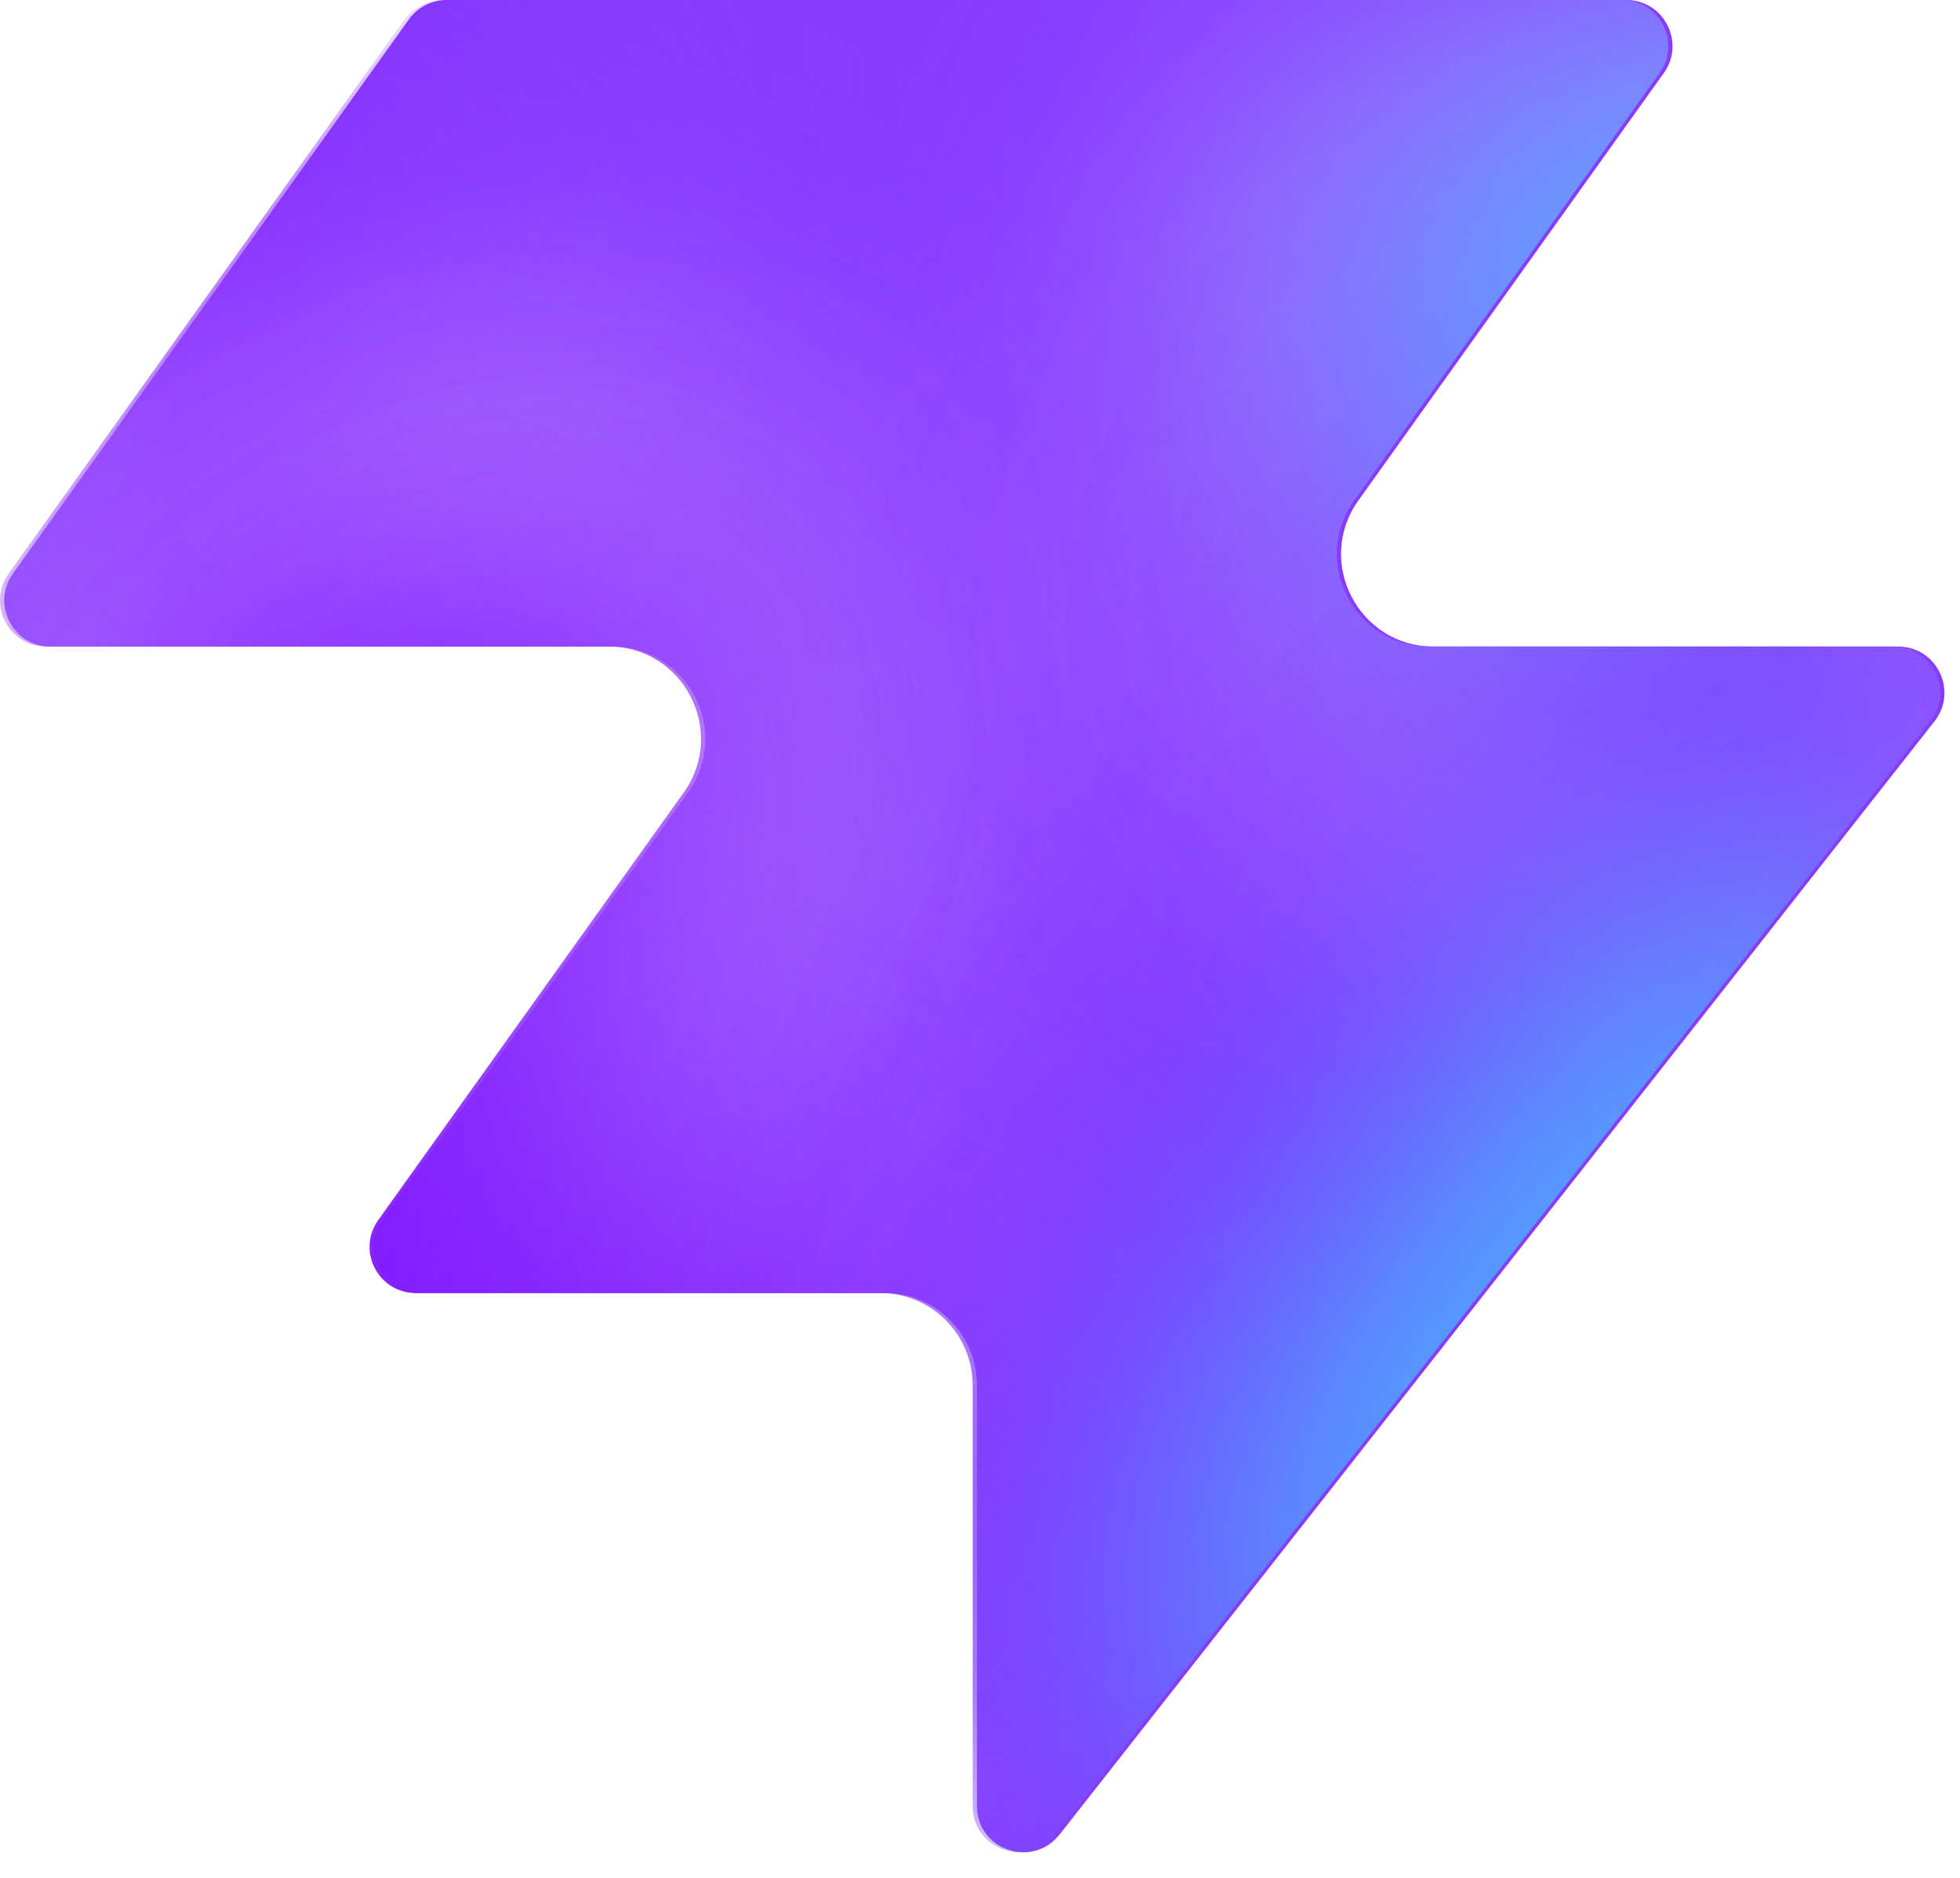
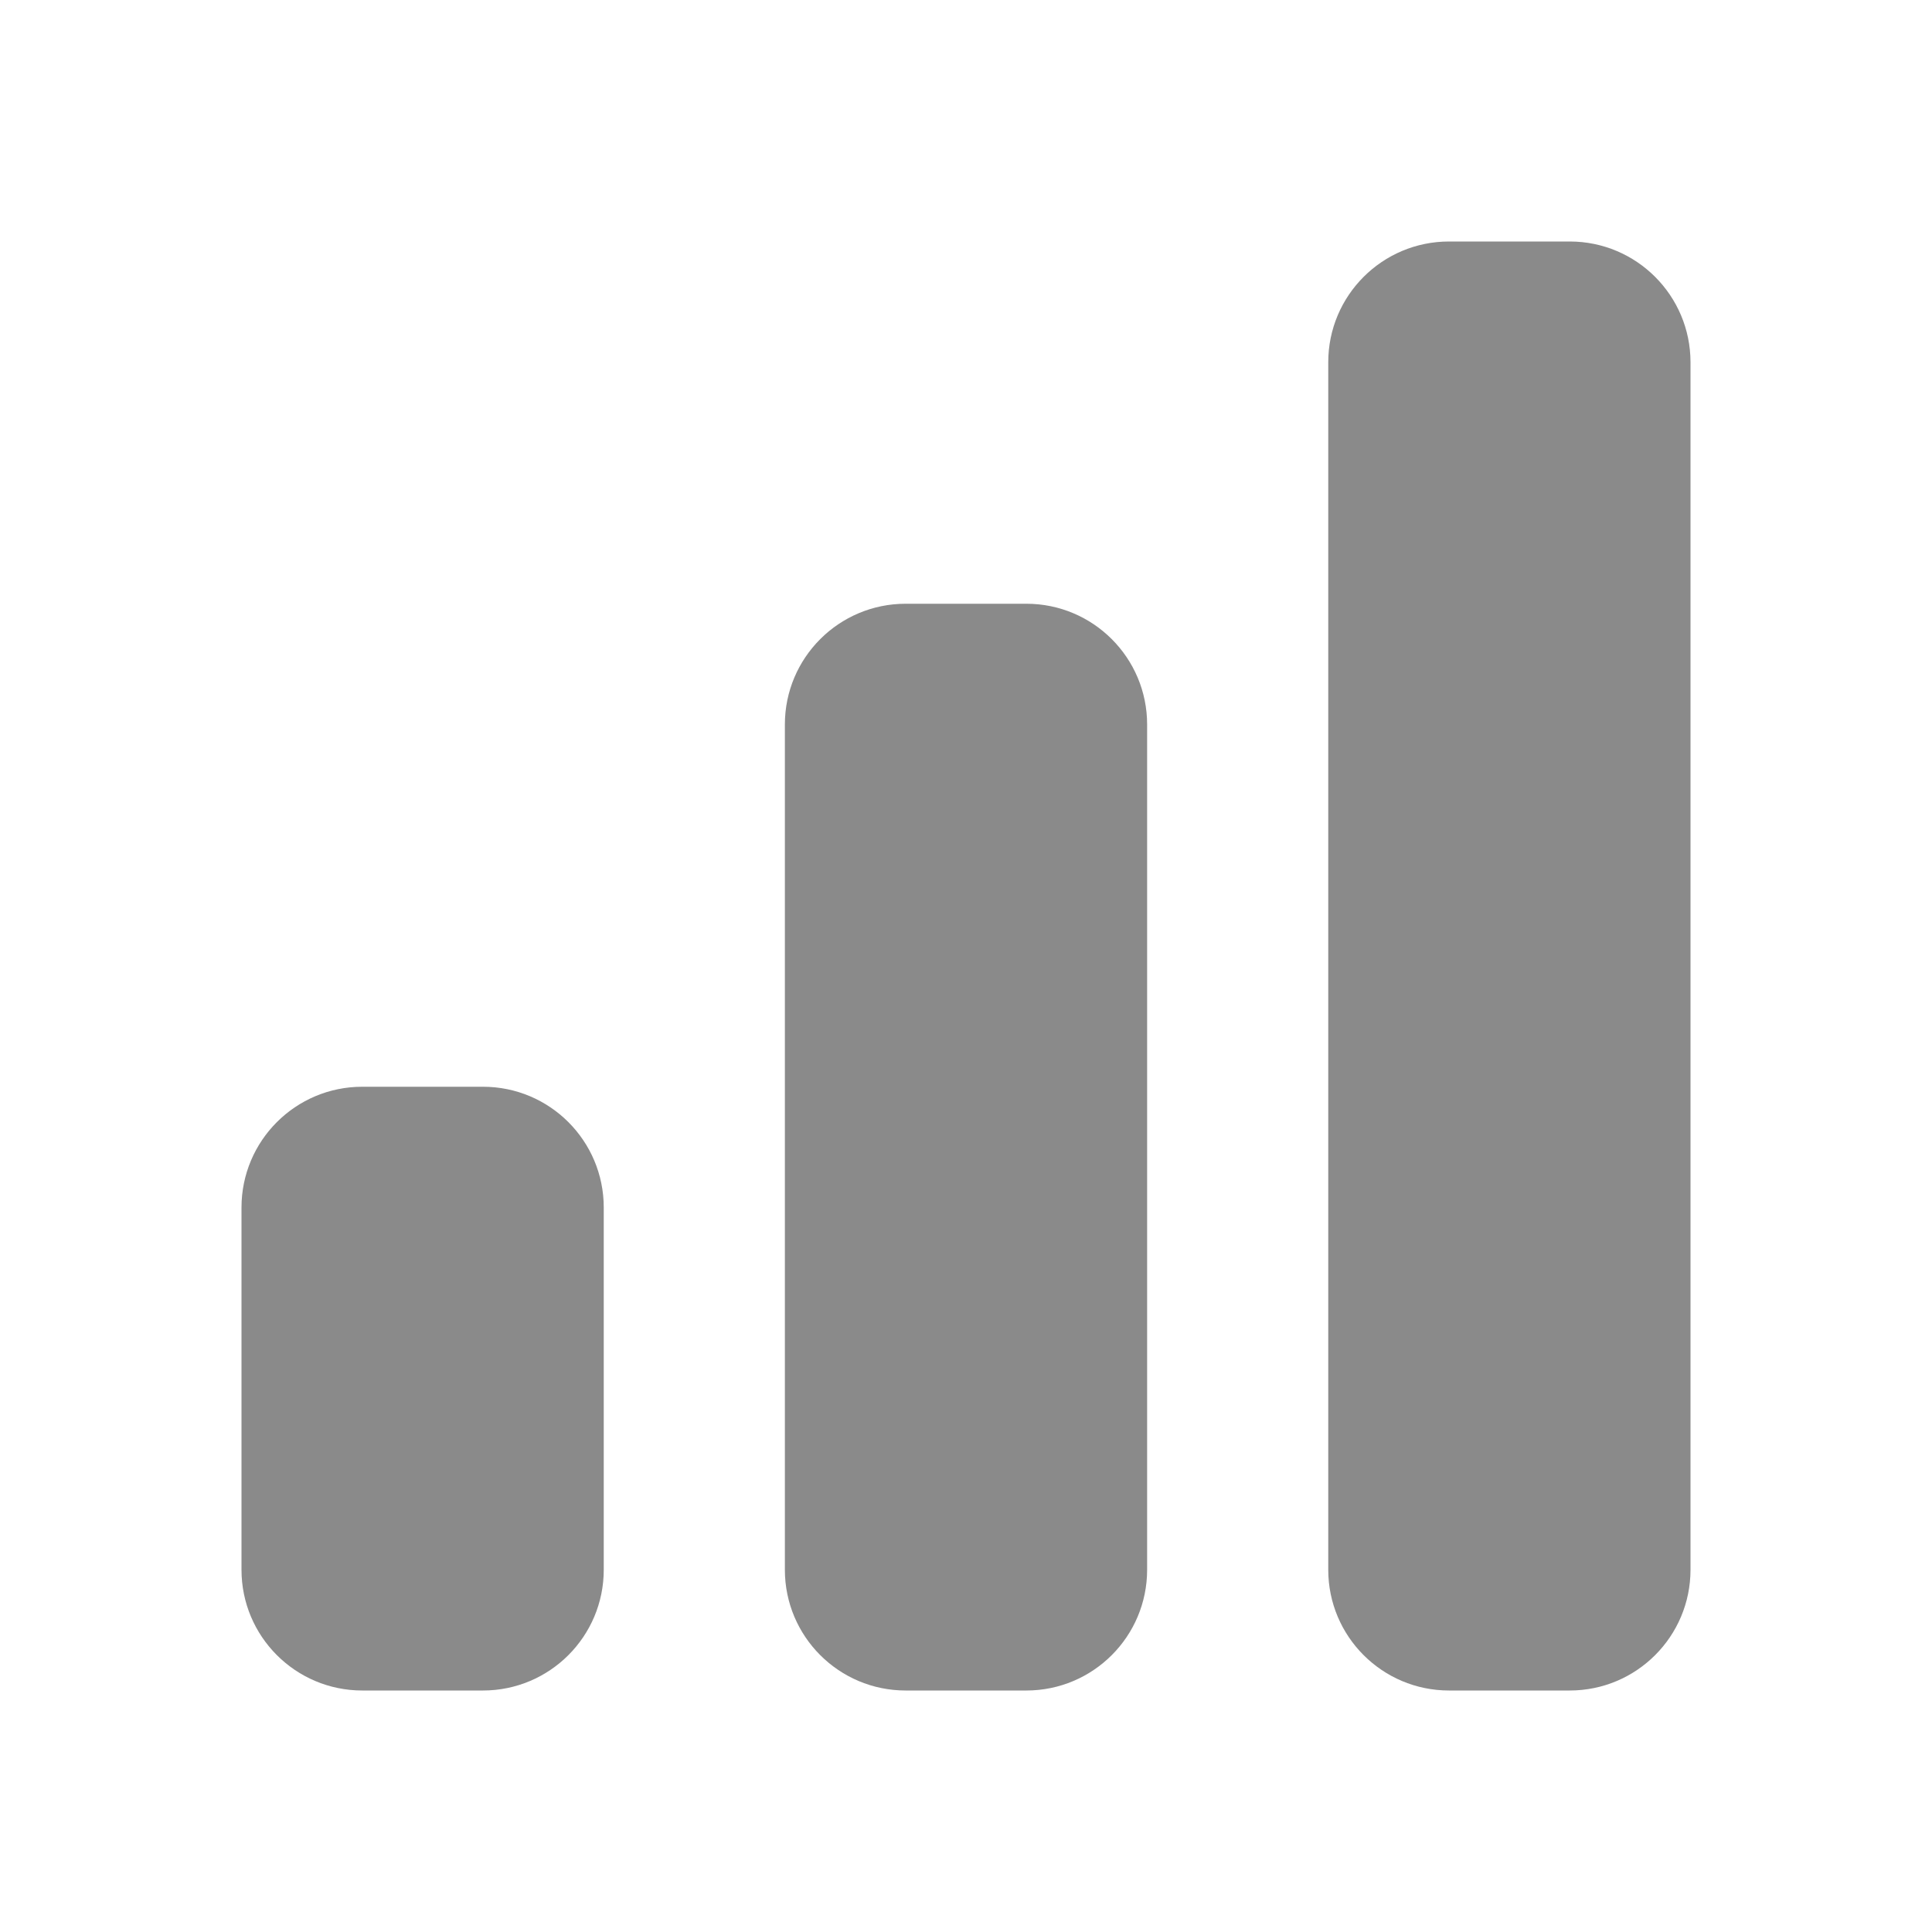
- <svg xmlns="http://www.w3.org/2000/svg" width="48" height="46" fill="none" viewBox="0 0 48 46">
-   <path fill="#863bff" d="M25.946 44.938c-.664.845-2.021.375-2.021-.698V33.937a2.26 2.26 0 0 0-2.262-2.262H10.287c-.92 0-1.456-1.04-.92-1.788l7.48-10.471c1.07-1.497 0-3.578-1.842-3.578H1.237c-.92 0-1.456-1.04-.92-1.788L10.013.474c.214-.297.556-.474.92-.474h28.894c.92 0 1.456 1.04.92 1.788l-7.48 10.471c-1.07 1.498 0 3.579 1.842 3.579h11.377c.943 0 1.473 1.088.89 1.83L25.947 44.94z" style="fill:#863bff;fill:color(display-p3 .525 .23 1);fill-opacity:1" />
-   <mask id="a" width="48" height="46" x="0" y="0" maskUnits="userSpaceOnUse" style="mask-type:alpha">
-     <path fill="#000" d="M25.842 44.938c-.664.844-2.021.375-2.021-.698V33.937a2.26 2.26 0 0 0-2.262-2.262H10.183c-.92 0-1.456-1.04-.92-1.788l7.48-10.471c1.07-1.498 0-3.579-1.842-3.579H1.133c-.92 0-1.456-1.04-.92-1.787L9.91.473c.214-.297.556-.474.92-.474h28.894c.92 0 1.456 1.04.92 1.788l-7.48 10.471c-1.07 1.498 0 3.578 1.842 3.578h11.377c.943 0 1.473 1.088.89 1.832L25.843 44.94z" style="fill:#000;fill-opacity:1" />
-   </mask>
-   <g mask="url(#a)">
-     <g filter="url(#b)">
-       <ellipse cx="5.508" cy="14.704" fill="#ede6ff" rx="5.508" ry="14.704" style="fill:#ede6ff;fill:color(display-p3 .927 .903 1);fill-opacity:1" transform="matrix(.00324 1 1 -.00324 -4.47 31.516)" />
-     </g>
-     <g filter="url(#c)">
-       <ellipse cx="10.399" cy="29.851" fill="#ede6ff" rx="10.399" ry="29.851" style="fill:#ede6ff;fill:color(display-p3 .927 .903 1);fill-opacity:1" transform="matrix(.00324 1 1 -.00324 -39.328 7.883)" />
-     </g>
-     <g filter="url(#d)">
-       <ellipse cx="5.508" cy="30.487" fill="#7e14ff" rx="5.508" ry="30.487" style="fill:#7e14ff;fill:color(display-p3 .492 .077 1);fill-opacity:1" transform="rotate(89.814 -25.913 -14.639)scale(1 -1)" />
-     </g>
-     <g filter="url(#e)">
-       <ellipse cx="5.508" cy="30.599" fill="#7e14ff" rx="5.508" ry="30.599" style="fill:#7e14ff;fill:color(display-p3 .492 .077 1);fill-opacity:1" transform="rotate(89.814 -32.644 -3.334)scale(1 -1)" />
-     </g>
-     <g filter="url(#f)">
-       <ellipse cx="5.508" cy="30.599" fill="#7e14ff" rx="5.508" ry="30.599" style="fill:#7e14ff;fill:color(display-p3 .492 .077 1);fill-opacity:1" transform="matrix(.00324 1 1 -.00324 -34.34 30.47)" />
-     </g>
-     <g filter="url(#g)">
-       <ellipse cx="14.072" cy="22.078" fill="#ede6ff" rx="14.072" ry="22.078" style="fill:#ede6ff;fill:color(display-p3 .927 .903 1);fill-opacity:1" transform="rotate(93.35 24.506 48.493)scale(-1 1)" />
-     </g>
-     <g filter="url(#h)">
-       <ellipse cx="3.47" cy="21.501" fill="#7e14ff" rx="3.47" ry="21.501" style="fill:#7e14ff;fill:color(display-p3 .492 .077 1);fill-opacity:1" transform="rotate(89.009 28.708 47.59)scale(-1 1)" />
-     </g>
-     <g filter="url(#i)">
-       <ellipse cx="3.47" cy="21.501" fill="#7e14ff" rx="3.47" ry="21.501" style="fill:#7e14ff;fill:color(display-p3 .492 .077 1);fill-opacity:1" transform="rotate(89.009 28.708 47.59)scale(-1 1)" />
-     </g>
-     <g filter="url(#j)">
-       <ellipse cx=".387" cy="8.972" fill="#7e14ff" rx="4.407" ry="29.108" style="fill:#7e14ff;fill:color(display-p3 .492 .077 1);fill-opacity:1" transform="rotate(39.51 .387 8.972)" />
-     </g>
-     <g filter="url(#k)">
-       <ellipse cx="47.523" cy="-6.092" fill="#7e14ff" rx="4.407" ry="29.108" style="fill:#7e14ff;fill:color(display-p3 .492 .077 1);fill-opacity:1" transform="rotate(37.892 47.523 -6.092)" />
-     </g>
-     <g filter="url(#l)">
-       <ellipse cx="41.412" cy="6.333" fill="#47bfff" rx="5.971" ry="9.665" style="fill:#47bfff;fill:color(display-p3 .28 .748 1);fill-opacity:1" transform="rotate(37.892 41.412 6.333)" />
-     </g>
-     <g filter="url(#m)">
-       <ellipse cx="-1.879" cy="38.332" fill="#7e14ff" rx="4.407" ry="29.108" style="fill:#7e14ff;fill:color(display-p3 .492 .077 1);fill-opacity:1" transform="rotate(37.892 -1.88 38.332)" />
-     </g>
-     <g filter="url(#n)">
-       <ellipse cx="-1.879" cy="38.332" fill="#7e14ff" rx="4.407" ry="29.108" style="fill:#7e14ff;fill:color(display-p3 .492 .077 1);fill-opacity:1" transform="rotate(37.892 -1.88 38.332)" />
-     </g>
-     <g filter="url(#o)">
-       <ellipse cx="35.651" cy="29.907" fill="#7e14ff" rx="4.407" ry="29.108" style="fill:#7e14ff;fill:color(display-p3 .492 .077 1);fill-opacity:1" transform="rotate(37.892 35.651 29.907)" />
-     </g>
-     <g filter="url(#p)">
-       <ellipse cx="38.418" cy="32.4" fill="#47bfff" rx="5.971" ry="15.297" style="fill:#47bfff;fill:color(display-p3 .28 .748 1);fill-opacity:1" transform="rotate(37.892 38.418 32.4)" />
-     </g>
+ <svg xmlns="http://www.w3.org/2000/svg" viewBox="0 0 16 16">
+   <g fill="#8a8a8a">
+     <rect x="2" y="9" width="3" height="5" rx="1" />
+     <rect x="6.5" y="5" width="3" height="9" rx="1" />
+     <rect x="11" y="2" width="3" height="12" rx="1" />
  </g>
-   <defs>
-     <filter id="b" width="60.045" height="41.654" x="-19.77" y="16.149" color-interpolation-filters="sRGB" filterUnits="userSpaceOnUse">
-       <feFlood flood-opacity="0" result="BackgroundImageFix" />
-       <feBlend in="SourceGraphic" in2="BackgroundImageFix" result="shape" />
-       <feGaussianBlur result="effect1_foregroundBlur_2002_17158" stdDeviation="7.659" />
-     </filter>
-     <filter id="c" width="90.34" height="51.437" x="-54.613" y="-7.533" color-interpolation-filters="sRGB" filterUnits="userSpaceOnUse">
-       <feFlood flood-opacity="0" result="BackgroundImageFix" />
-       <feBlend in="SourceGraphic" in2="BackgroundImageFix" result="shape" />
-       <feGaussianBlur result="effect1_foregroundBlur_2002_17158" stdDeviation="7.659" />
-     </filter>
-     <filter id="d" width="79.355" height="29.4" x="-49.64" y="2.03" color-interpolation-filters="sRGB" filterUnits="userSpaceOnUse">
-       <feFlood flood-opacity="0" result="BackgroundImageFix" />
-       <feBlend in="SourceGraphic" in2="BackgroundImageFix" result="shape" />
-       <feGaussianBlur result="effect1_foregroundBlur_2002_17158" stdDeviation="4.596" />
-     </filter>
-     <filter id="e" width="79.579" height="29.4" x="-45.045" y="20.029" color-interpolation-filters="sRGB" filterUnits="userSpaceOnUse">
-       <feFlood flood-opacity="0" result="BackgroundImageFix" />
-       <feBlend in="SourceGraphic" in2="BackgroundImageFix" result="shape" />
-       <feGaussianBlur result="effect1_foregroundBlur_2002_17158" stdDeviation="4.596" />
-     </filter>
-     <filter id="f" width="79.579" height="29.4" x="-43.513" y="21.178" color-interpolation-filters="sRGB" filterUnits="userSpaceOnUse">
-       <feFlood flood-opacity="0" result="BackgroundImageFix" />
-       <feBlend in="SourceGraphic" in2="BackgroundImageFix" result="shape" />
-       <feGaussianBlur result="effect1_foregroundBlur_2002_17158" stdDeviation="4.596" />
-     </filter>
-     <filter id="g" width="74.749" height="58.852" x="15.756" y="-17.901" color-interpolation-filters="sRGB" filterUnits="userSpaceOnUse">
-       <feFlood flood-opacity="0" result="BackgroundImageFix" />
-       <feBlend in="SourceGraphic" in2="BackgroundImageFix" result="shape" />
-       <feGaussianBlur result="effect1_foregroundBlur_2002_17158" stdDeviation="7.659" />
-     </filter>
-     <filter id="h" width="61.377" height="25.362" x="23.548" y="2.284" color-interpolation-filters="sRGB" filterUnits="userSpaceOnUse">
-       <feFlood flood-opacity="0" result="BackgroundImageFix" />
-       <feBlend in="SourceGraphic" in2="BackgroundImageFix" result="shape" />
-       <feGaussianBlur result="effect1_foregroundBlur_2002_17158" stdDeviation="4.596" />
-     </filter>
-     <filter id="i" width="61.377" height="25.362" x="23.548" y="2.284" color-interpolation-filters="sRGB" filterUnits="userSpaceOnUse">
-       <feFlood flood-opacity="0" result="BackgroundImageFix" />
-       <feBlend in="SourceGraphic" in2="BackgroundImageFix" result="shape" />
-       <feGaussianBlur result="effect1_foregroundBlur_2002_17158" stdDeviation="4.596" />
-     </filter>
-     <filter id="j" width="56.045" height="63.649" x="-27.636" y="-22.853" color-interpolation-filters="sRGB" filterUnits="userSpaceOnUse">
-       <feFlood flood-opacity="0" result="BackgroundImageFix" />
-       <feBlend in="SourceGraphic" in2="BackgroundImageFix" result="shape" />
-       <feGaussianBlur result="effect1_foregroundBlur_2002_17158" stdDeviation="4.596" />
-     </filter>
-     <filter id="k" width="54.814" height="64.646" x="20.116" y="-38.415" color-interpolation-filters="sRGB" filterUnits="userSpaceOnUse">
-       <feFlood flood-opacity="0" result="BackgroundImageFix" />
-       <feBlend in="SourceGraphic" in2="BackgroundImageFix" result="shape" />
-       <feGaussianBlur result="effect1_foregroundBlur_2002_17158" stdDeviation="4.596" />
-     </filter>
-     <filter id="l" width="33.541" height="35.313" x="24.641" y="-11.323" color-interpolation-filters="sRGB" filterUnits="userSpaceOnUse">
-       <feFlood flood-opacity="0" result="BackgroundImageFix" />
-       <feBlend in="SourceGraphic" in2="BackgroundImageFix" result="shape" />
-       <feGaussianBlur result="effect1_foregroundBlur_2002_17158" stdDeviation="4.596" />
-     </filter>
-     <filter id="m" width="54.814" height="64.646" x="-29.286" y="6.009" color-interpolation-filters="sRGB" filterUnits="userSpaceOnUse">
-       <feFlood flood-opacity="0" result="BackgroundImageFix" />
-       <feBlend in="SourceGraphic" in2="BackgroundImageFix" result="shape" />
-       <feGaussianBlur result="effect1_foregroundBlur_2002_17158" stdDeviation="4.596" />
-     </filter>
-     <filter id="n" width="54.814" height="64.646" x="-29.286" y="6.009" color-interpolation-filters="sRGB" filterUnits="userSpaceOnUse">
-       <feFlood flood-opacity="0" result="BackgroundImageFix" />
-       <feBlend in="SourceGraphic" in2="BackgroundImageFix" result="shape" />
-       <feGaussianBlur result="effect1_foregroundBlur_2002_17158" stdDeviation="4.596" />
-     </filter>
-     <filter id="o" width="54.814" height="64.646" x="8.244" y="-2.416" color-interpolation-filters="sRGB" filterUnits="userSpaceOnUse">
-       <feFlood flood-opacity="0" result="BackgroundImageFix" />
-       <feBlend in="SourceGraphic" in2="BackgroundImageFix" result="shape" />
-       <feGaussianBlur result="effect1_foregroundBlur_2002_17158" stdDeviation="4.596" />
-     </filter>
-     <filter id="p" width="39.409" height="43.623" x="18.713" y="10.588" color-interpolation-filters="sRGB" filterUnits="userSpaceOnUse">
-       <feFlood flood-opacity="0" result="BackgroundImageFix" />
-       <feBlend in="SourceGraphic" in2="BackgroundImageFix" result="shape" />
-       <feGaussianBlur result="effect1_foregroundBlur_2002_17158" stdDeviation="4.596" />
-     </filter>
-   </defs>
</svg>
